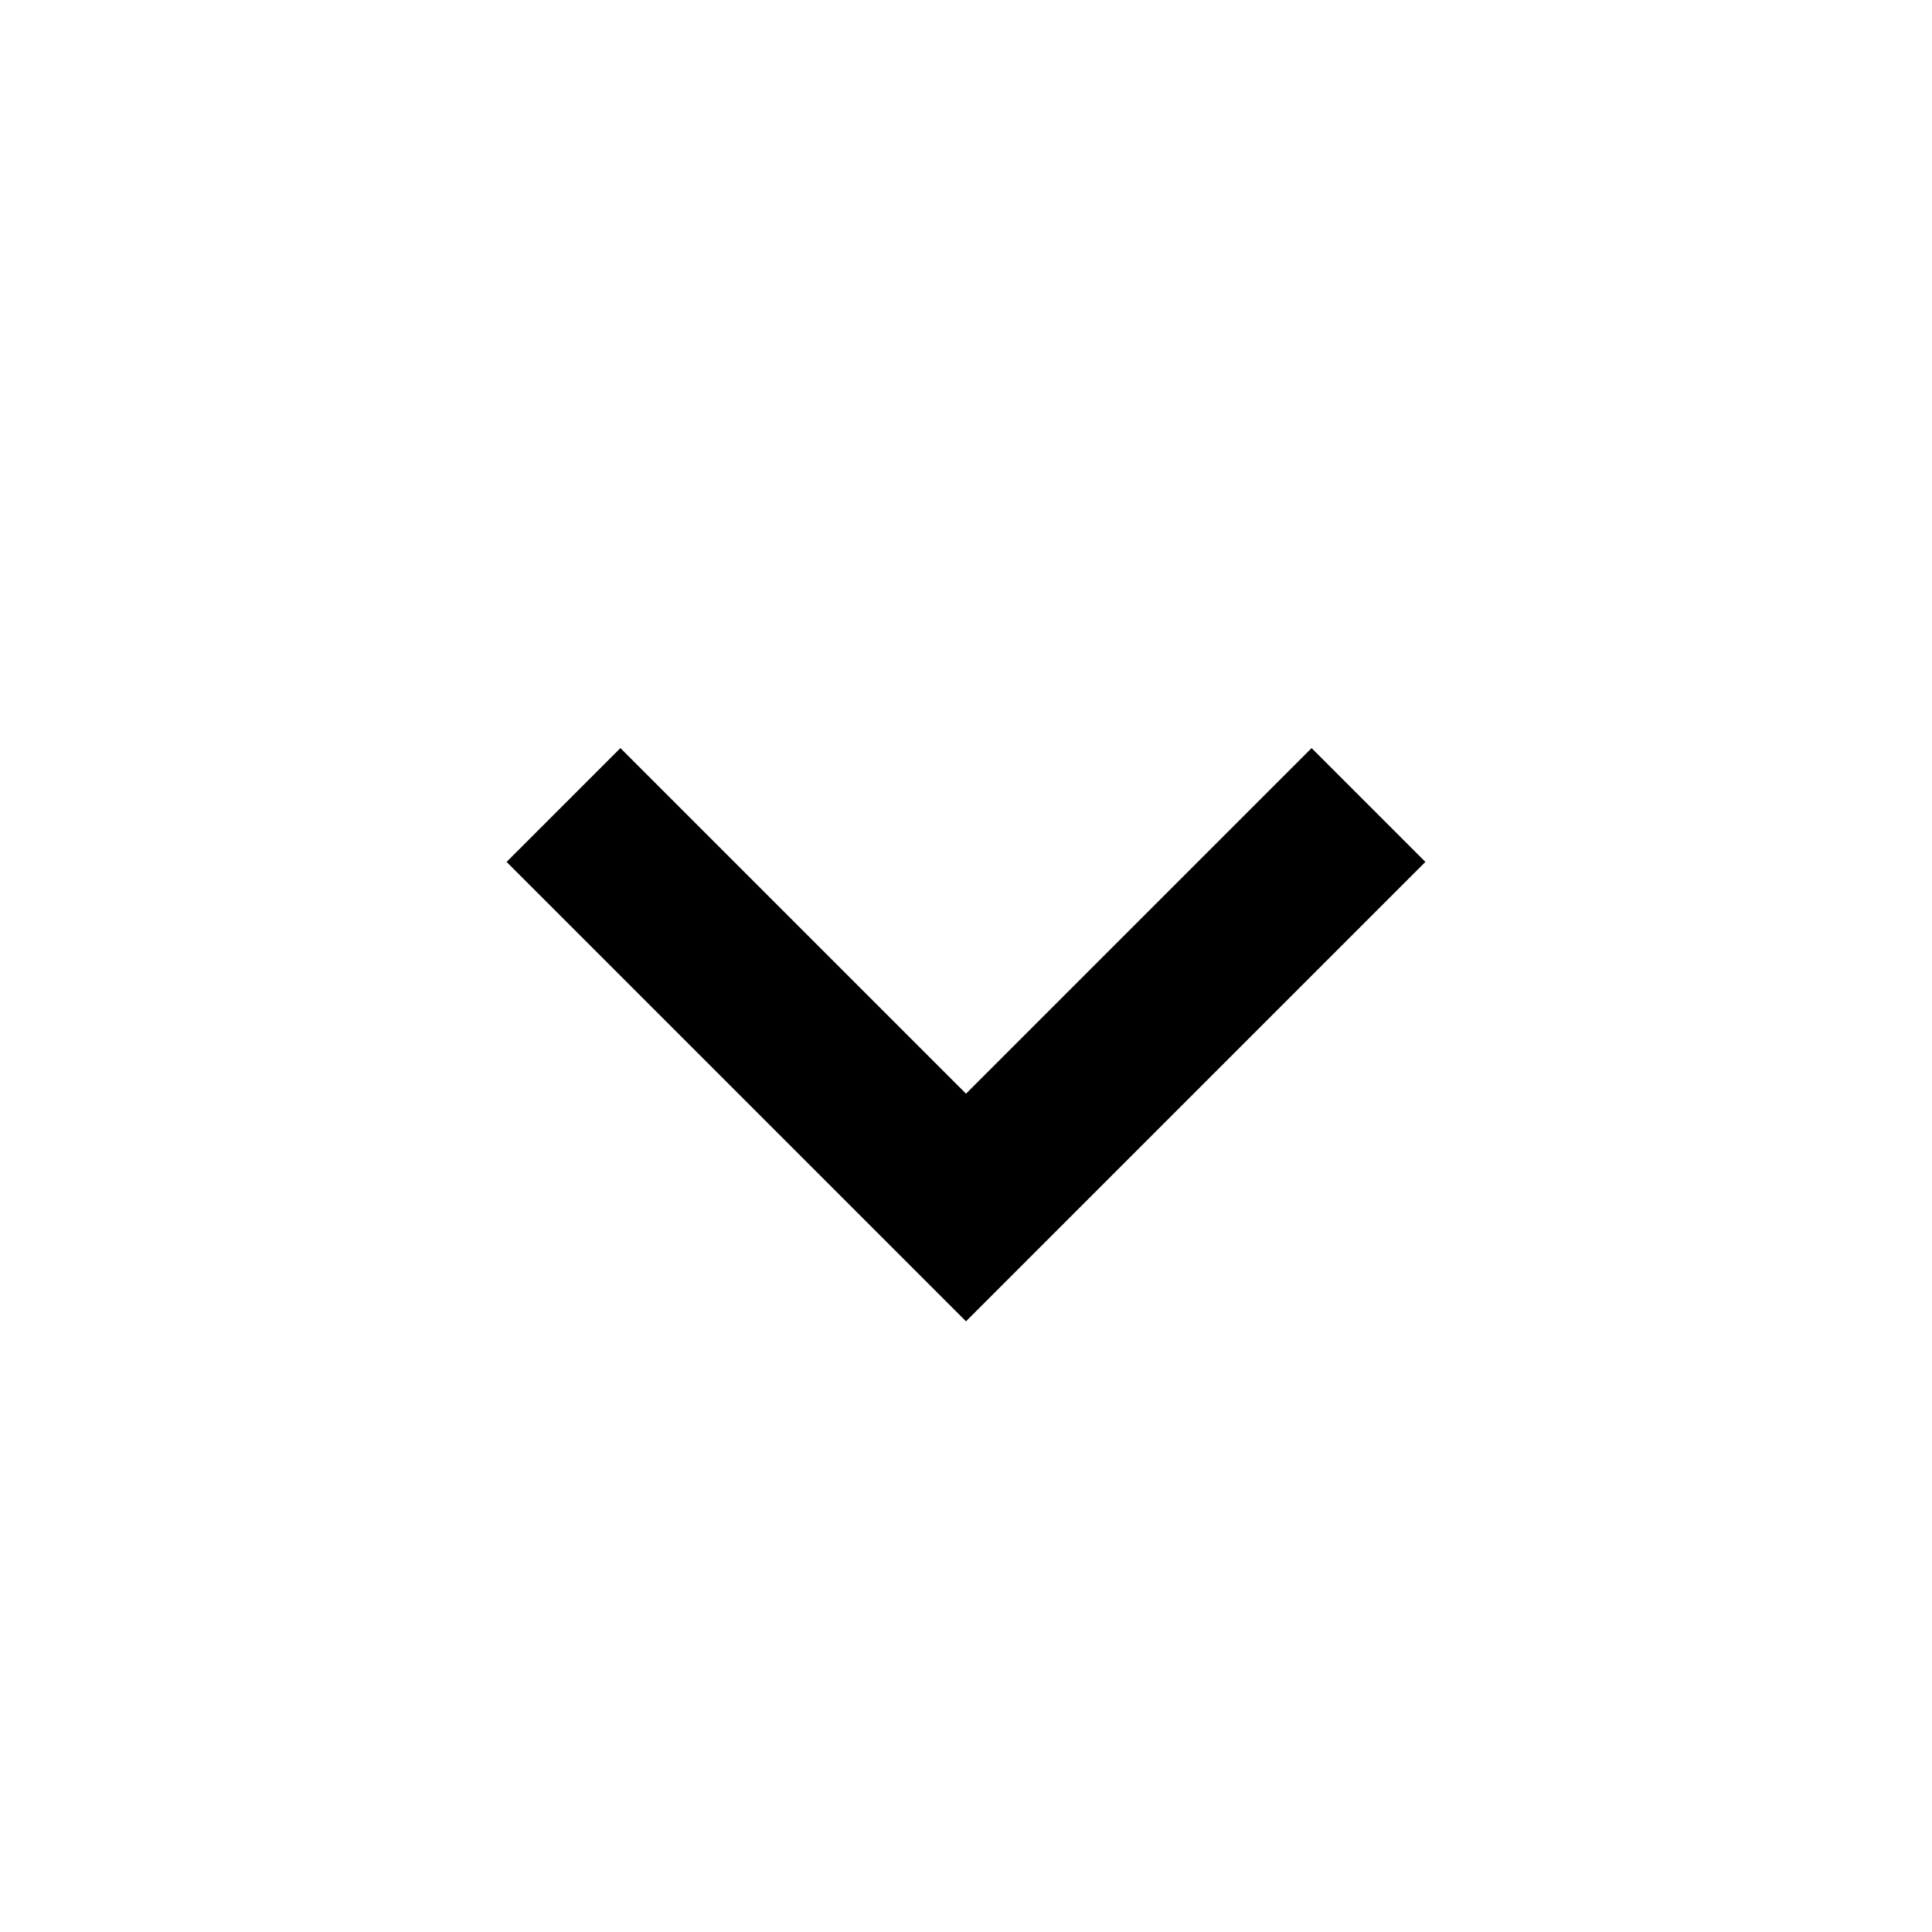
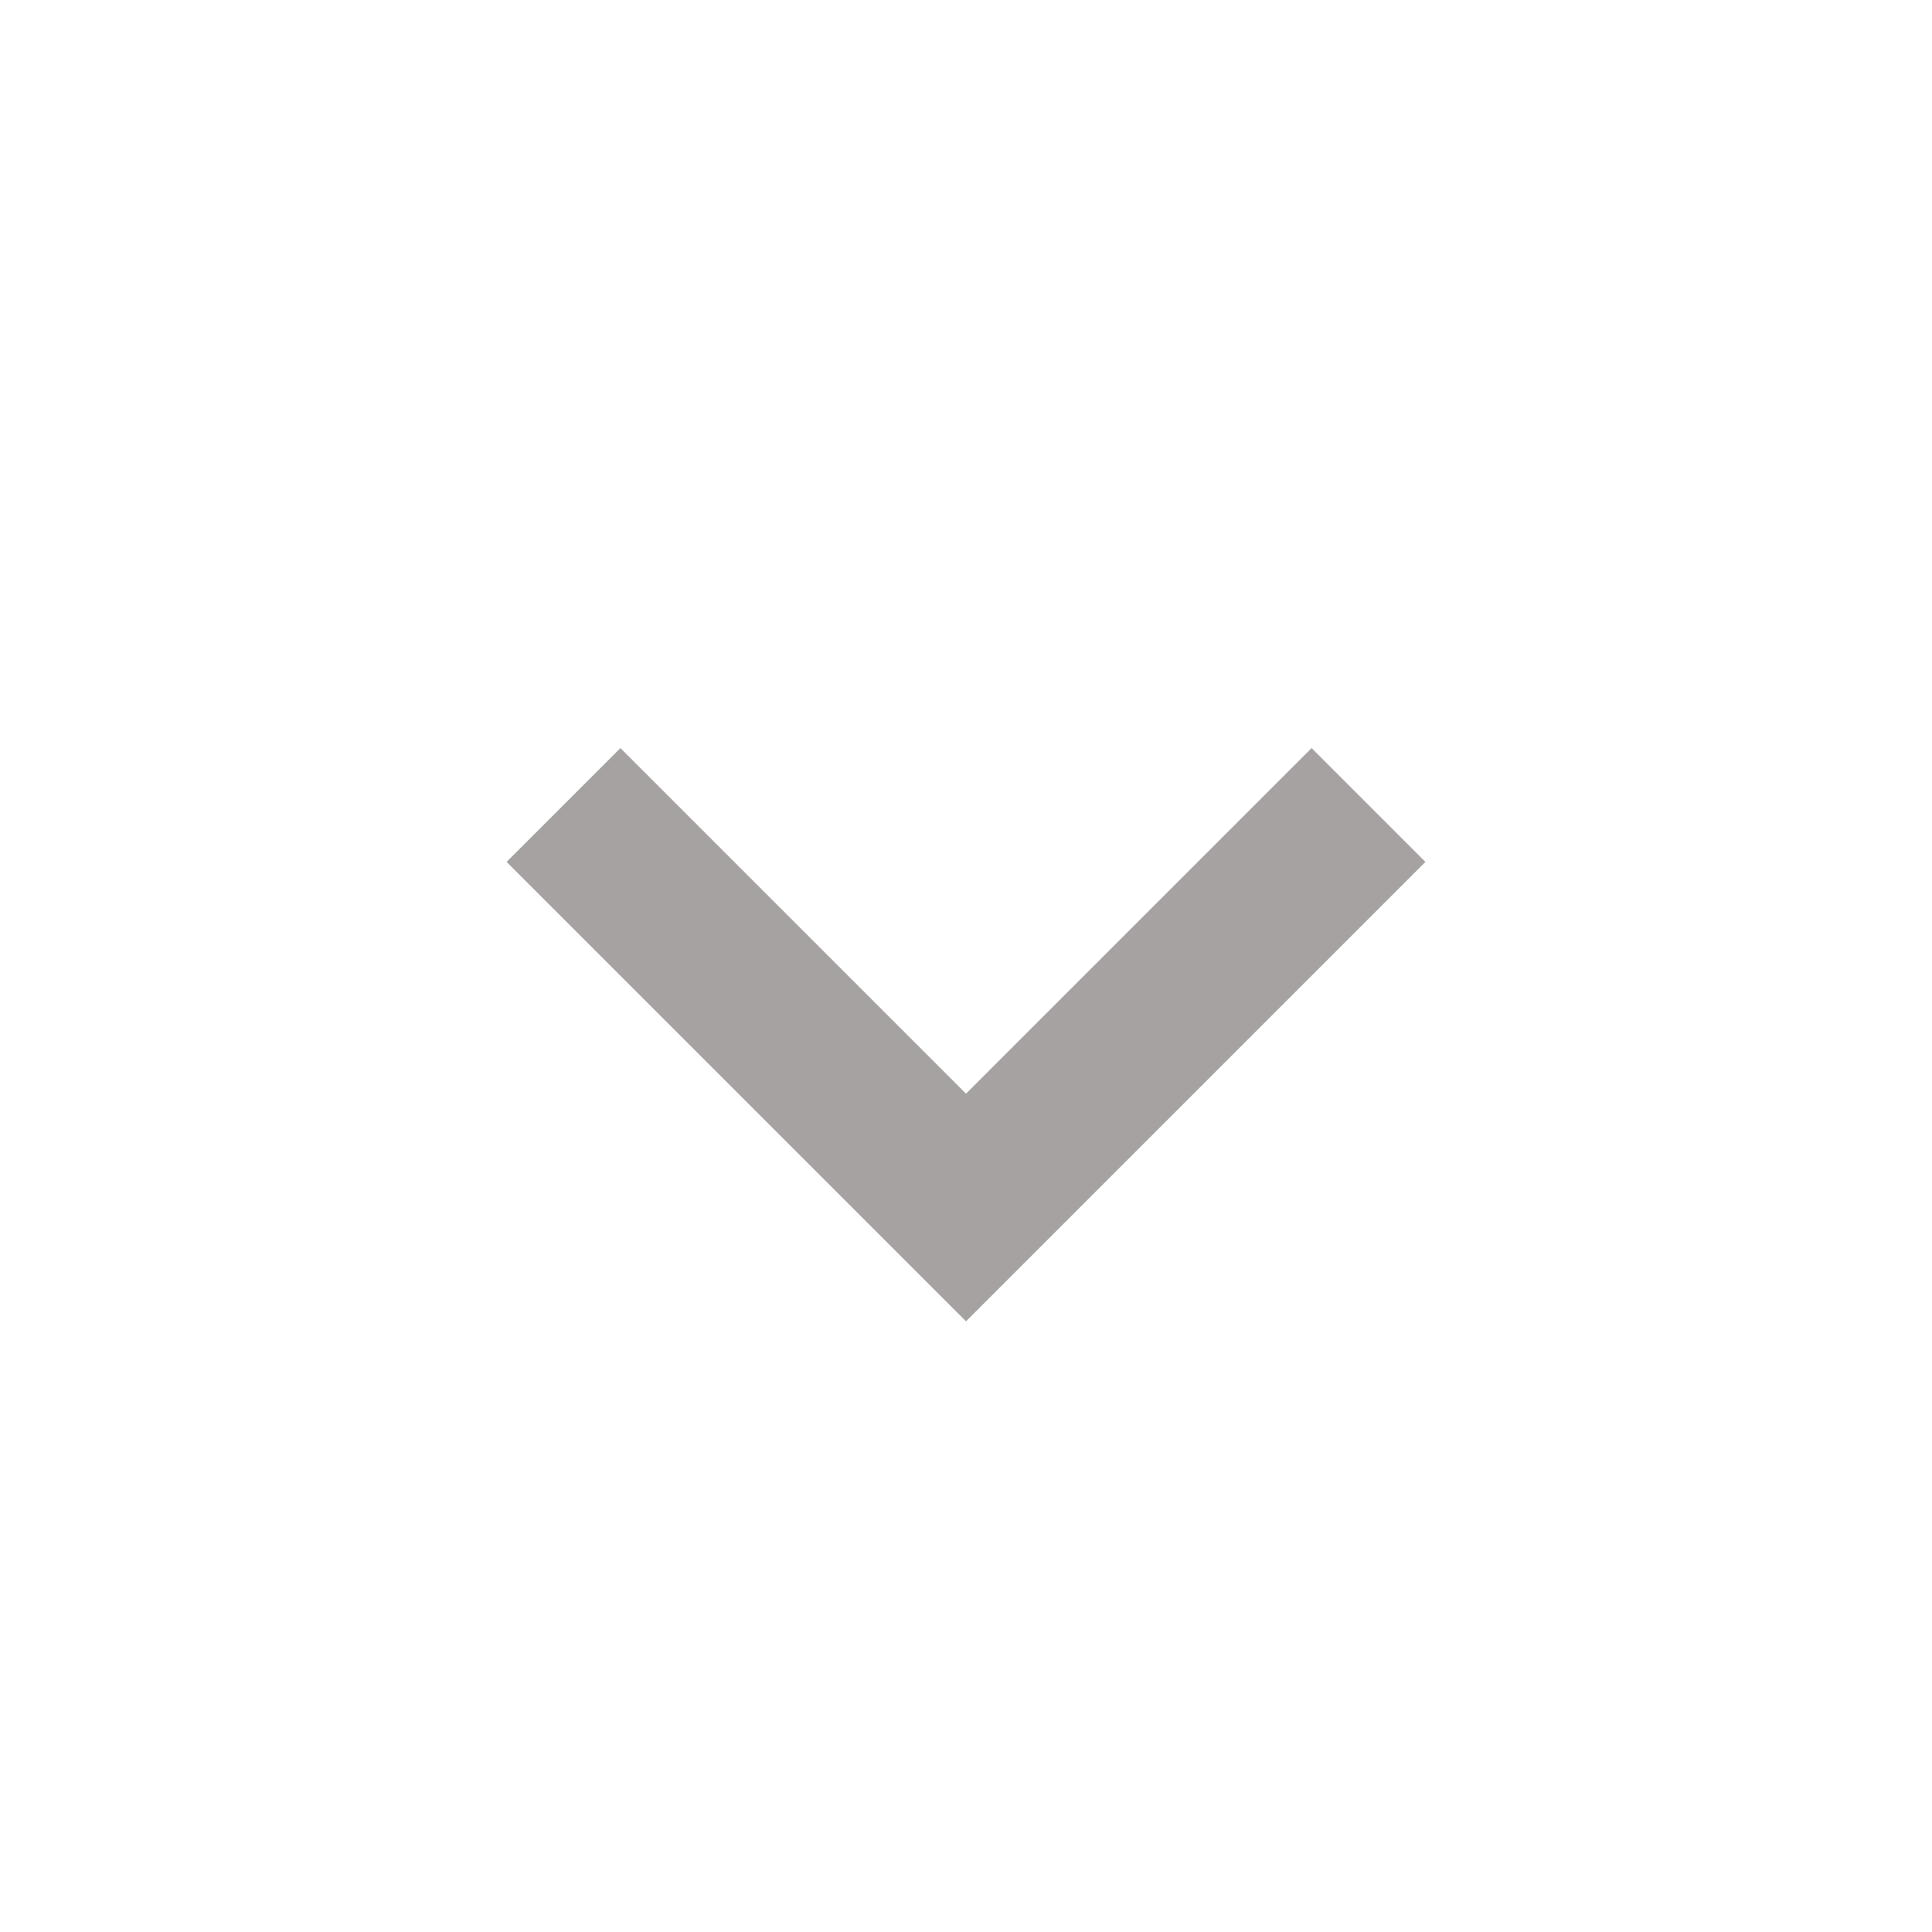
- <svg xmlns="http://www.w3.org/2000/svg" width="36" height="36" viewBox="0 0 24 24" style="fill: #000;transform: ;msFilter:;">
+ <svg xmlns="http://www.w3.org/2000/svg" width="36" height="36" viewBox="0 0 24 24" style="fill: #a7a2a2;transform: ;msFilter:;">
  <path d="M16.293 9.293 12 13.586 7.707 9.293l-1.414 1.414L12 16.414l5.707-5.707z" />
</svg>
